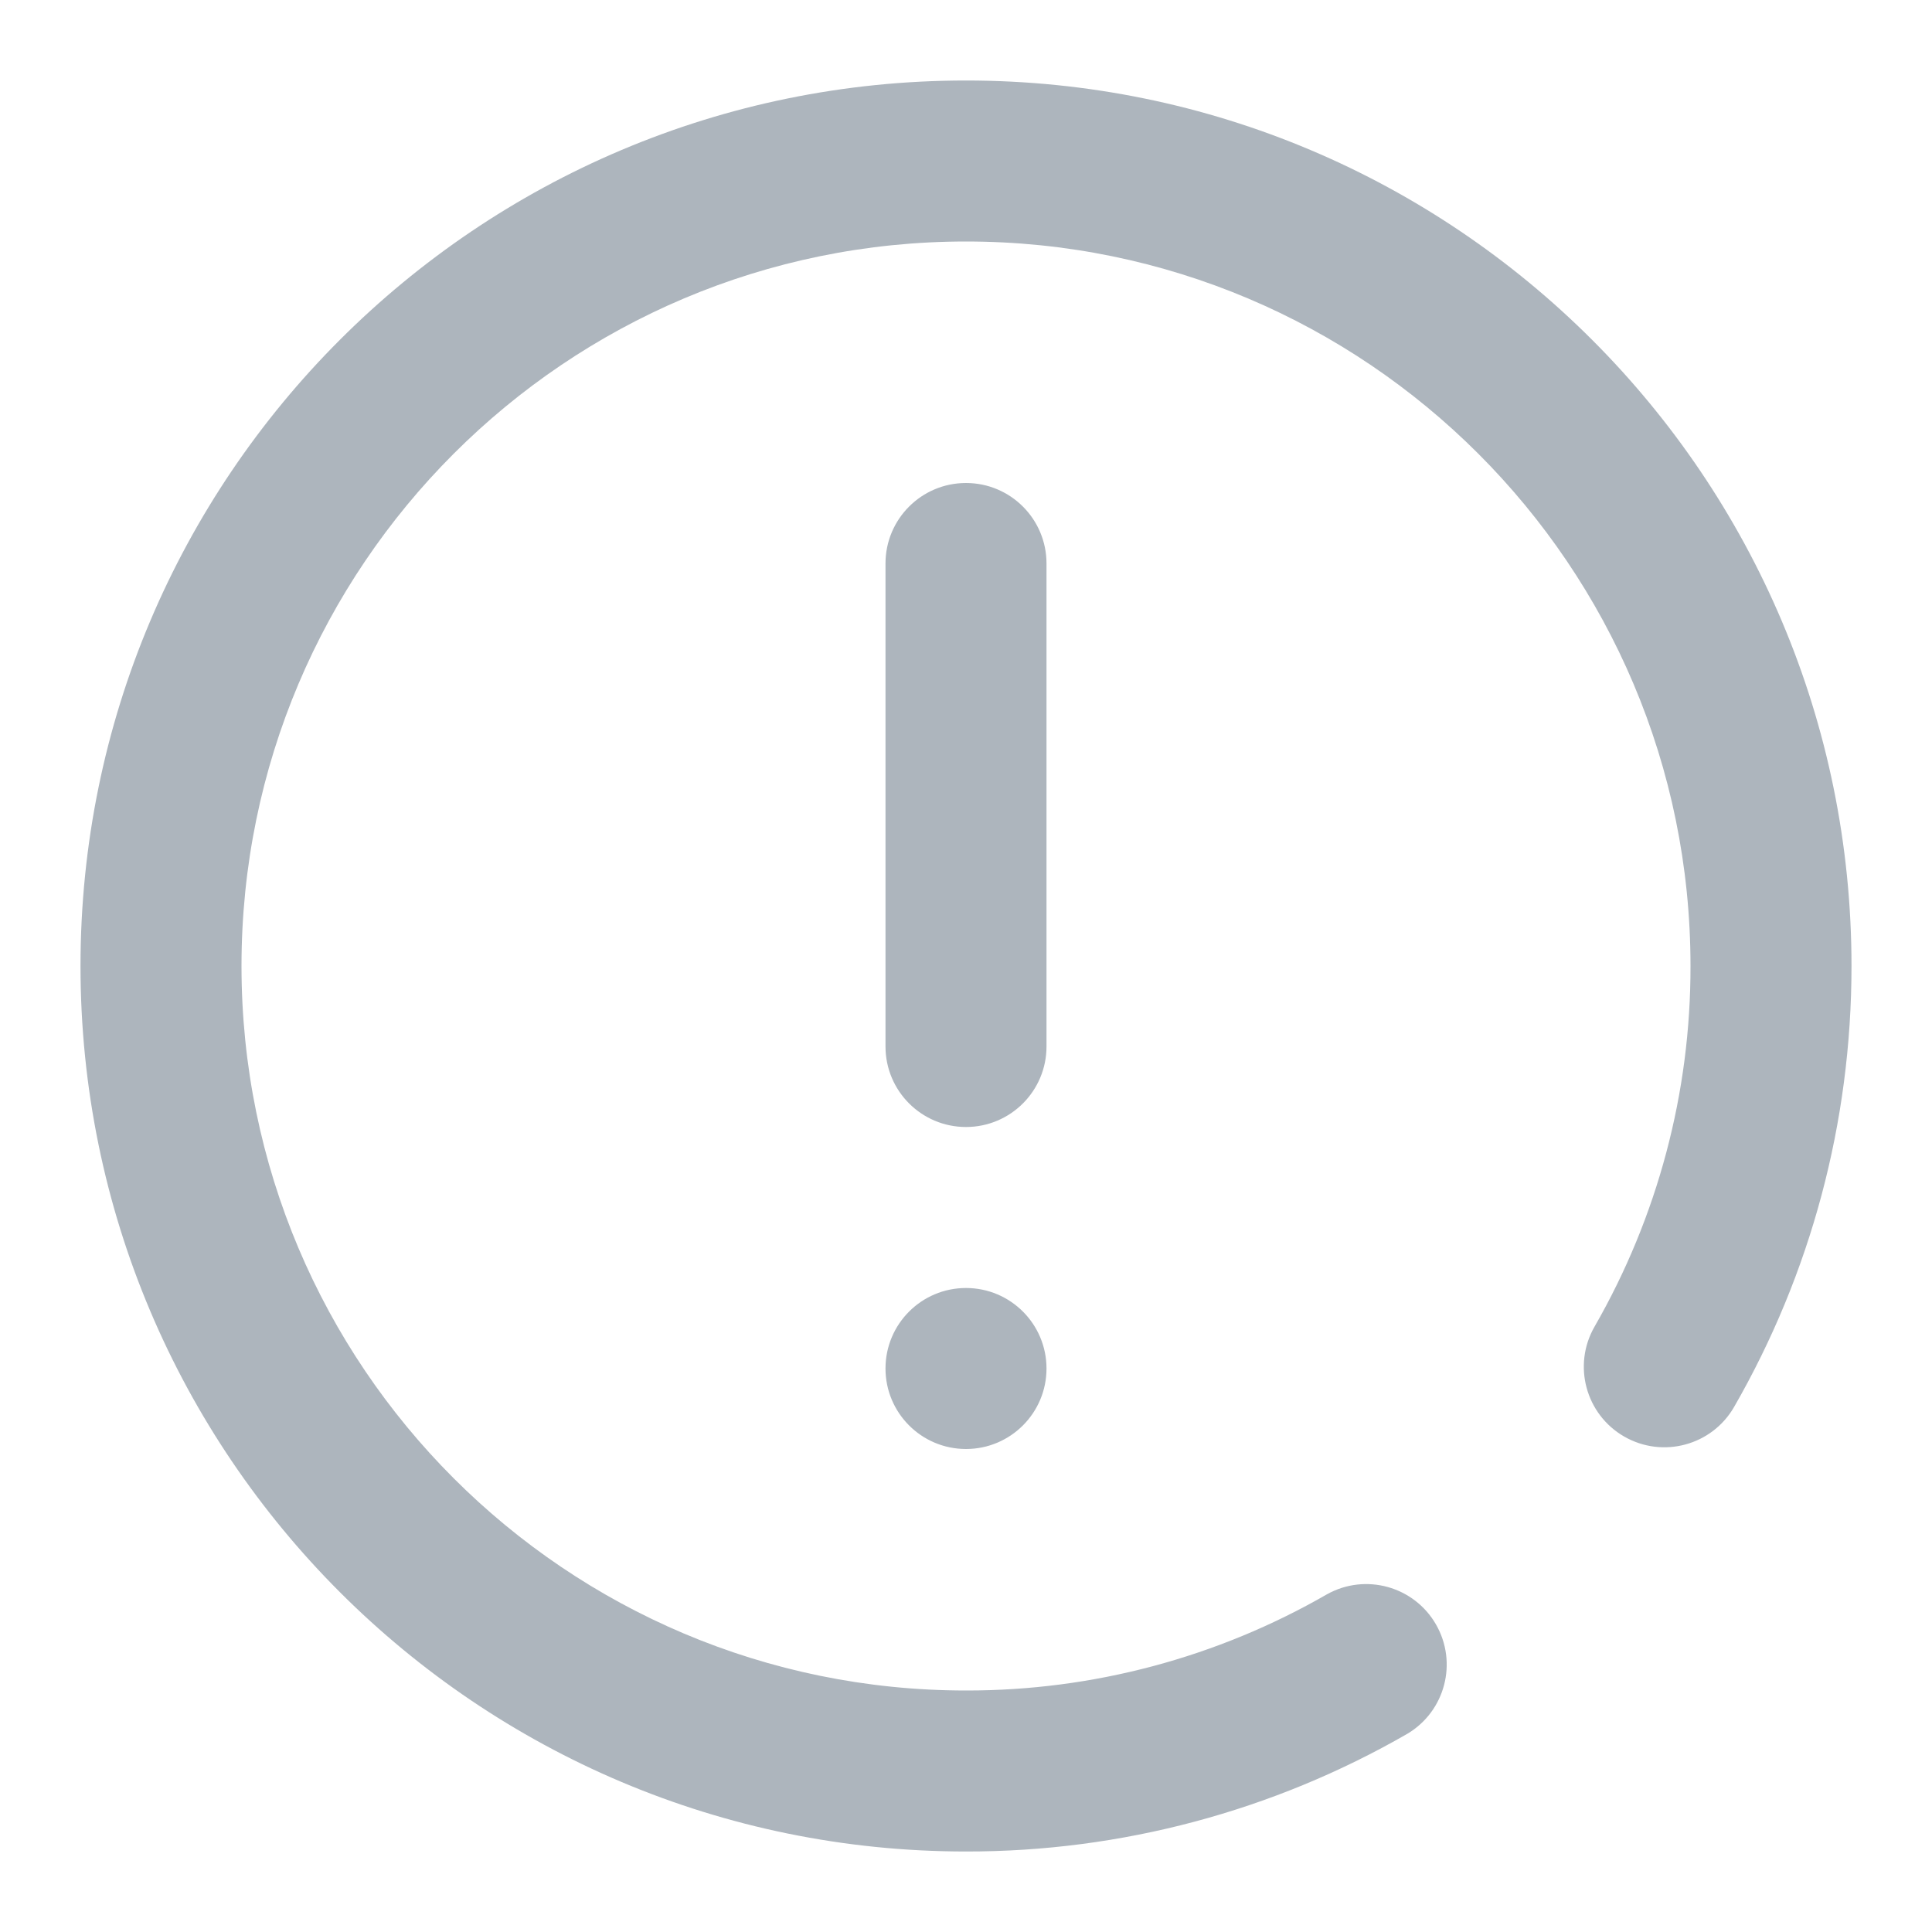
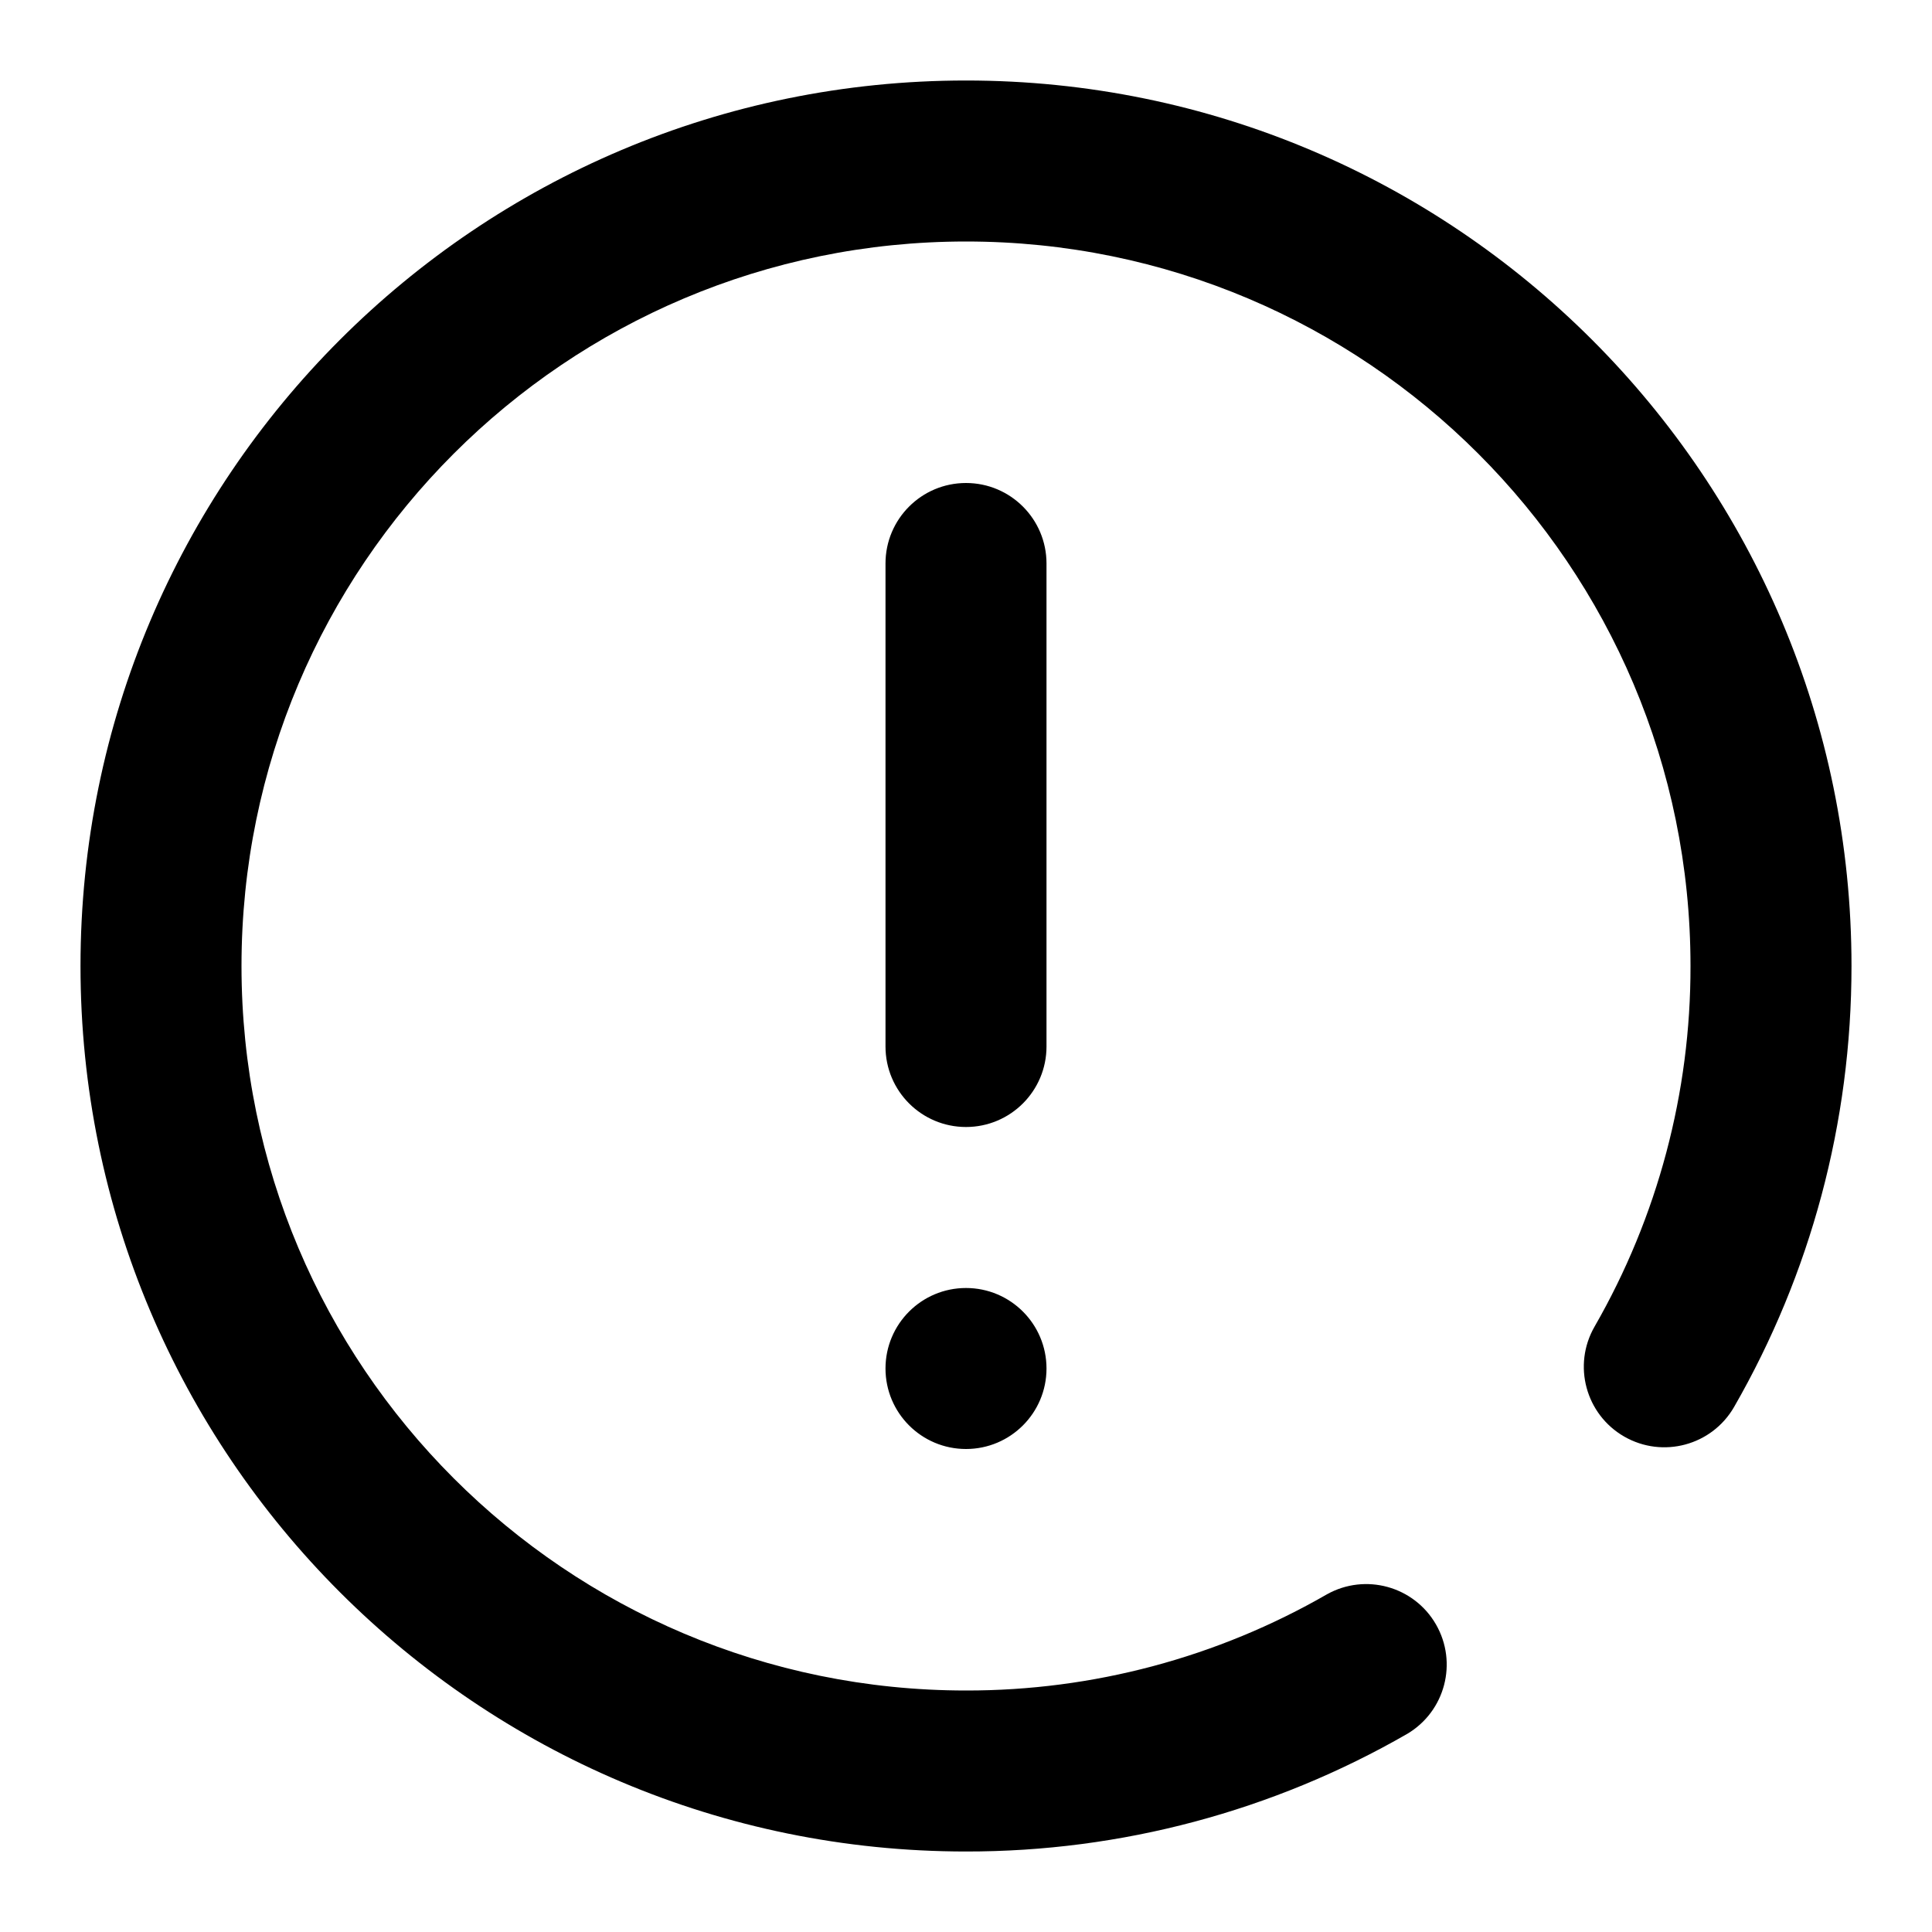
<svg xmlns="http://www.w3.org/2000/svg" width="24" height="24" viewBox="0 0 24 24">
-   <path d="M21.542 17.477a1 1 0 0 1-1.734-.997A8.953 8.953 0 0 0 21 12a9 9 0 1 0-9 9 8.953 8.953 0 0 0 4.484-1.195 1 1 0 0 1 .998 1.733A10.953 10.953 0 0 1 12 23C5.925 23 1 18.075 1 12S5.925 1 12 1s11 4.925 11 11c0 1.948-.508 3.824-1.458 5.477zM12 6a1 1 0 0 1 1 1v6a1 1 0 0 1-2 0V7a1 1 0 0 1 1-1zm0 10a1 1 0 1 1 0 2 1 1 0 0 1 0-2z" fill="#ADB5BD" fill-rule="evenodd" />
+   <path d="M21.542 17.477a1 1 0 0 1-1.734-.997A8.953 8.953 0 0 0 21 12a9 9 0 1 0-9 9 8.953 8.953 0 0 0 4.484-1.195 1 1 0 0 1 .998 1.733A10.953 10.953 0 0 1 12 23C5.925 23 1 18.075 1 12S5.925 1 12 1s11 4.925 11 11c0 1.948-.508 3.824-1.458 5.477zM12 6a1 1 0 0 1 1 1v6a1 1 0 0 1-2 0V7a1 1 0 0 1 1-1zm0 10a1 1 0 1 1 0 2 1 1 0 0 1 0-2z" />
</svg>
